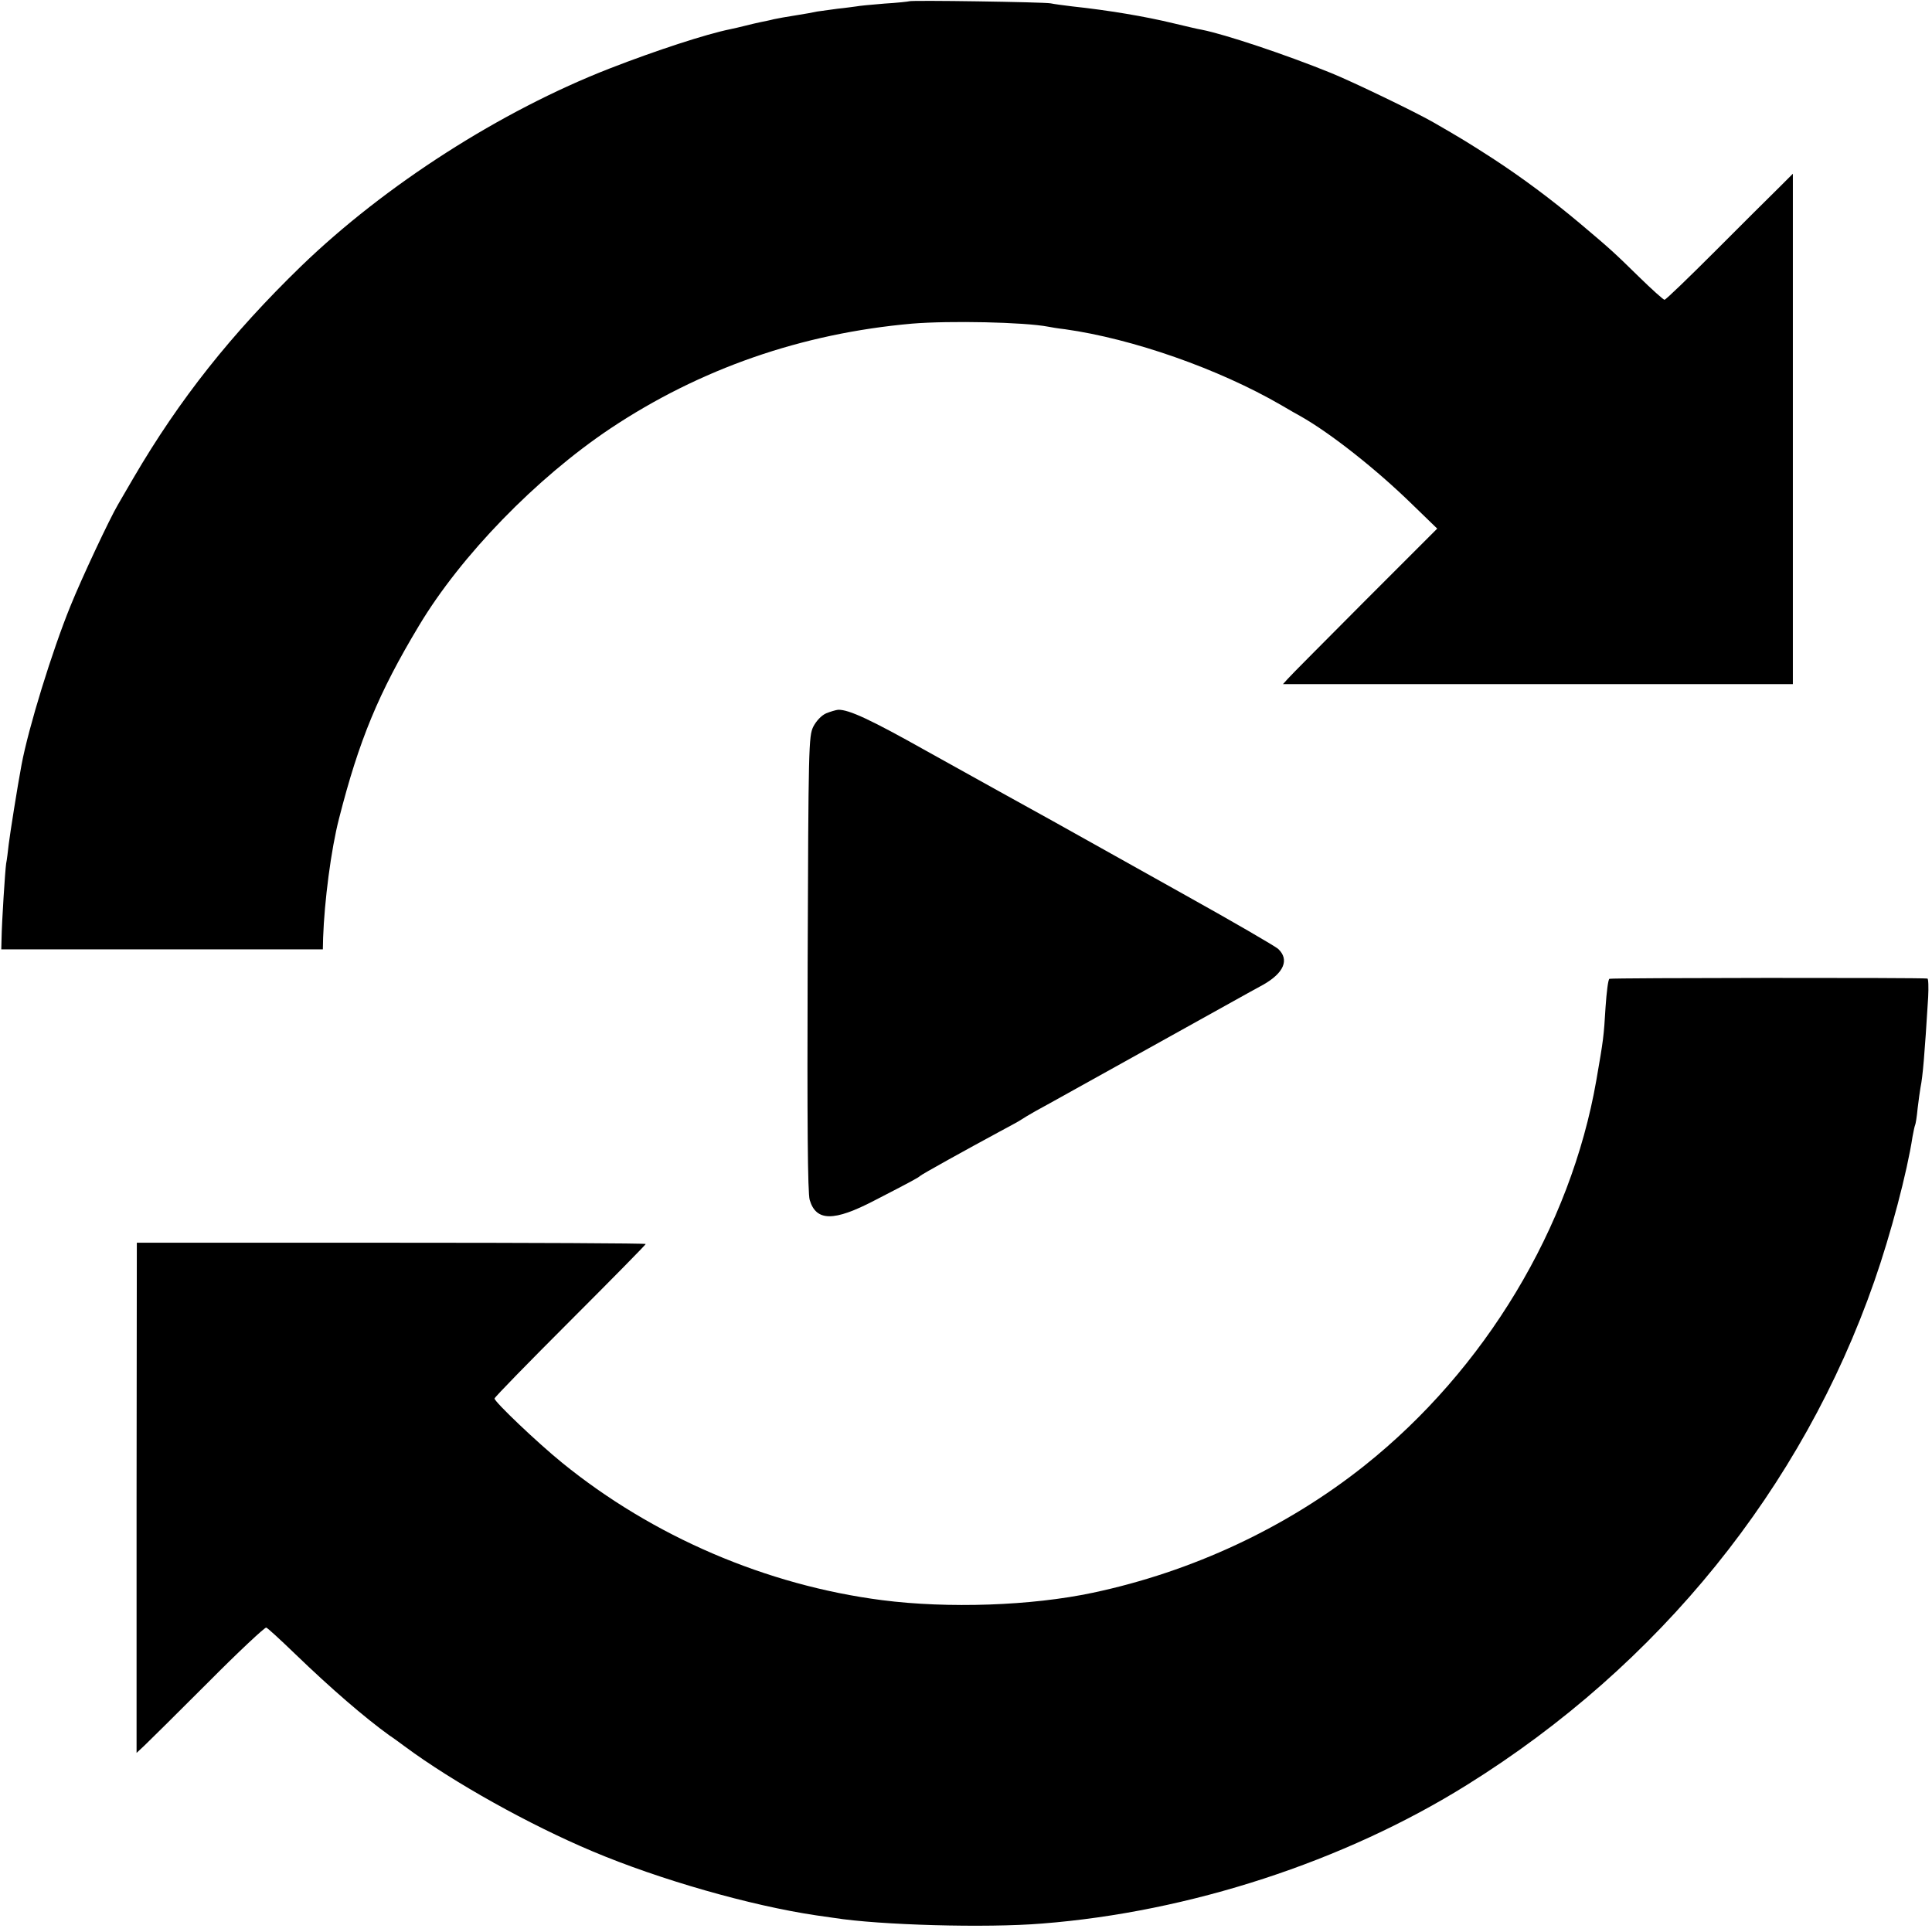
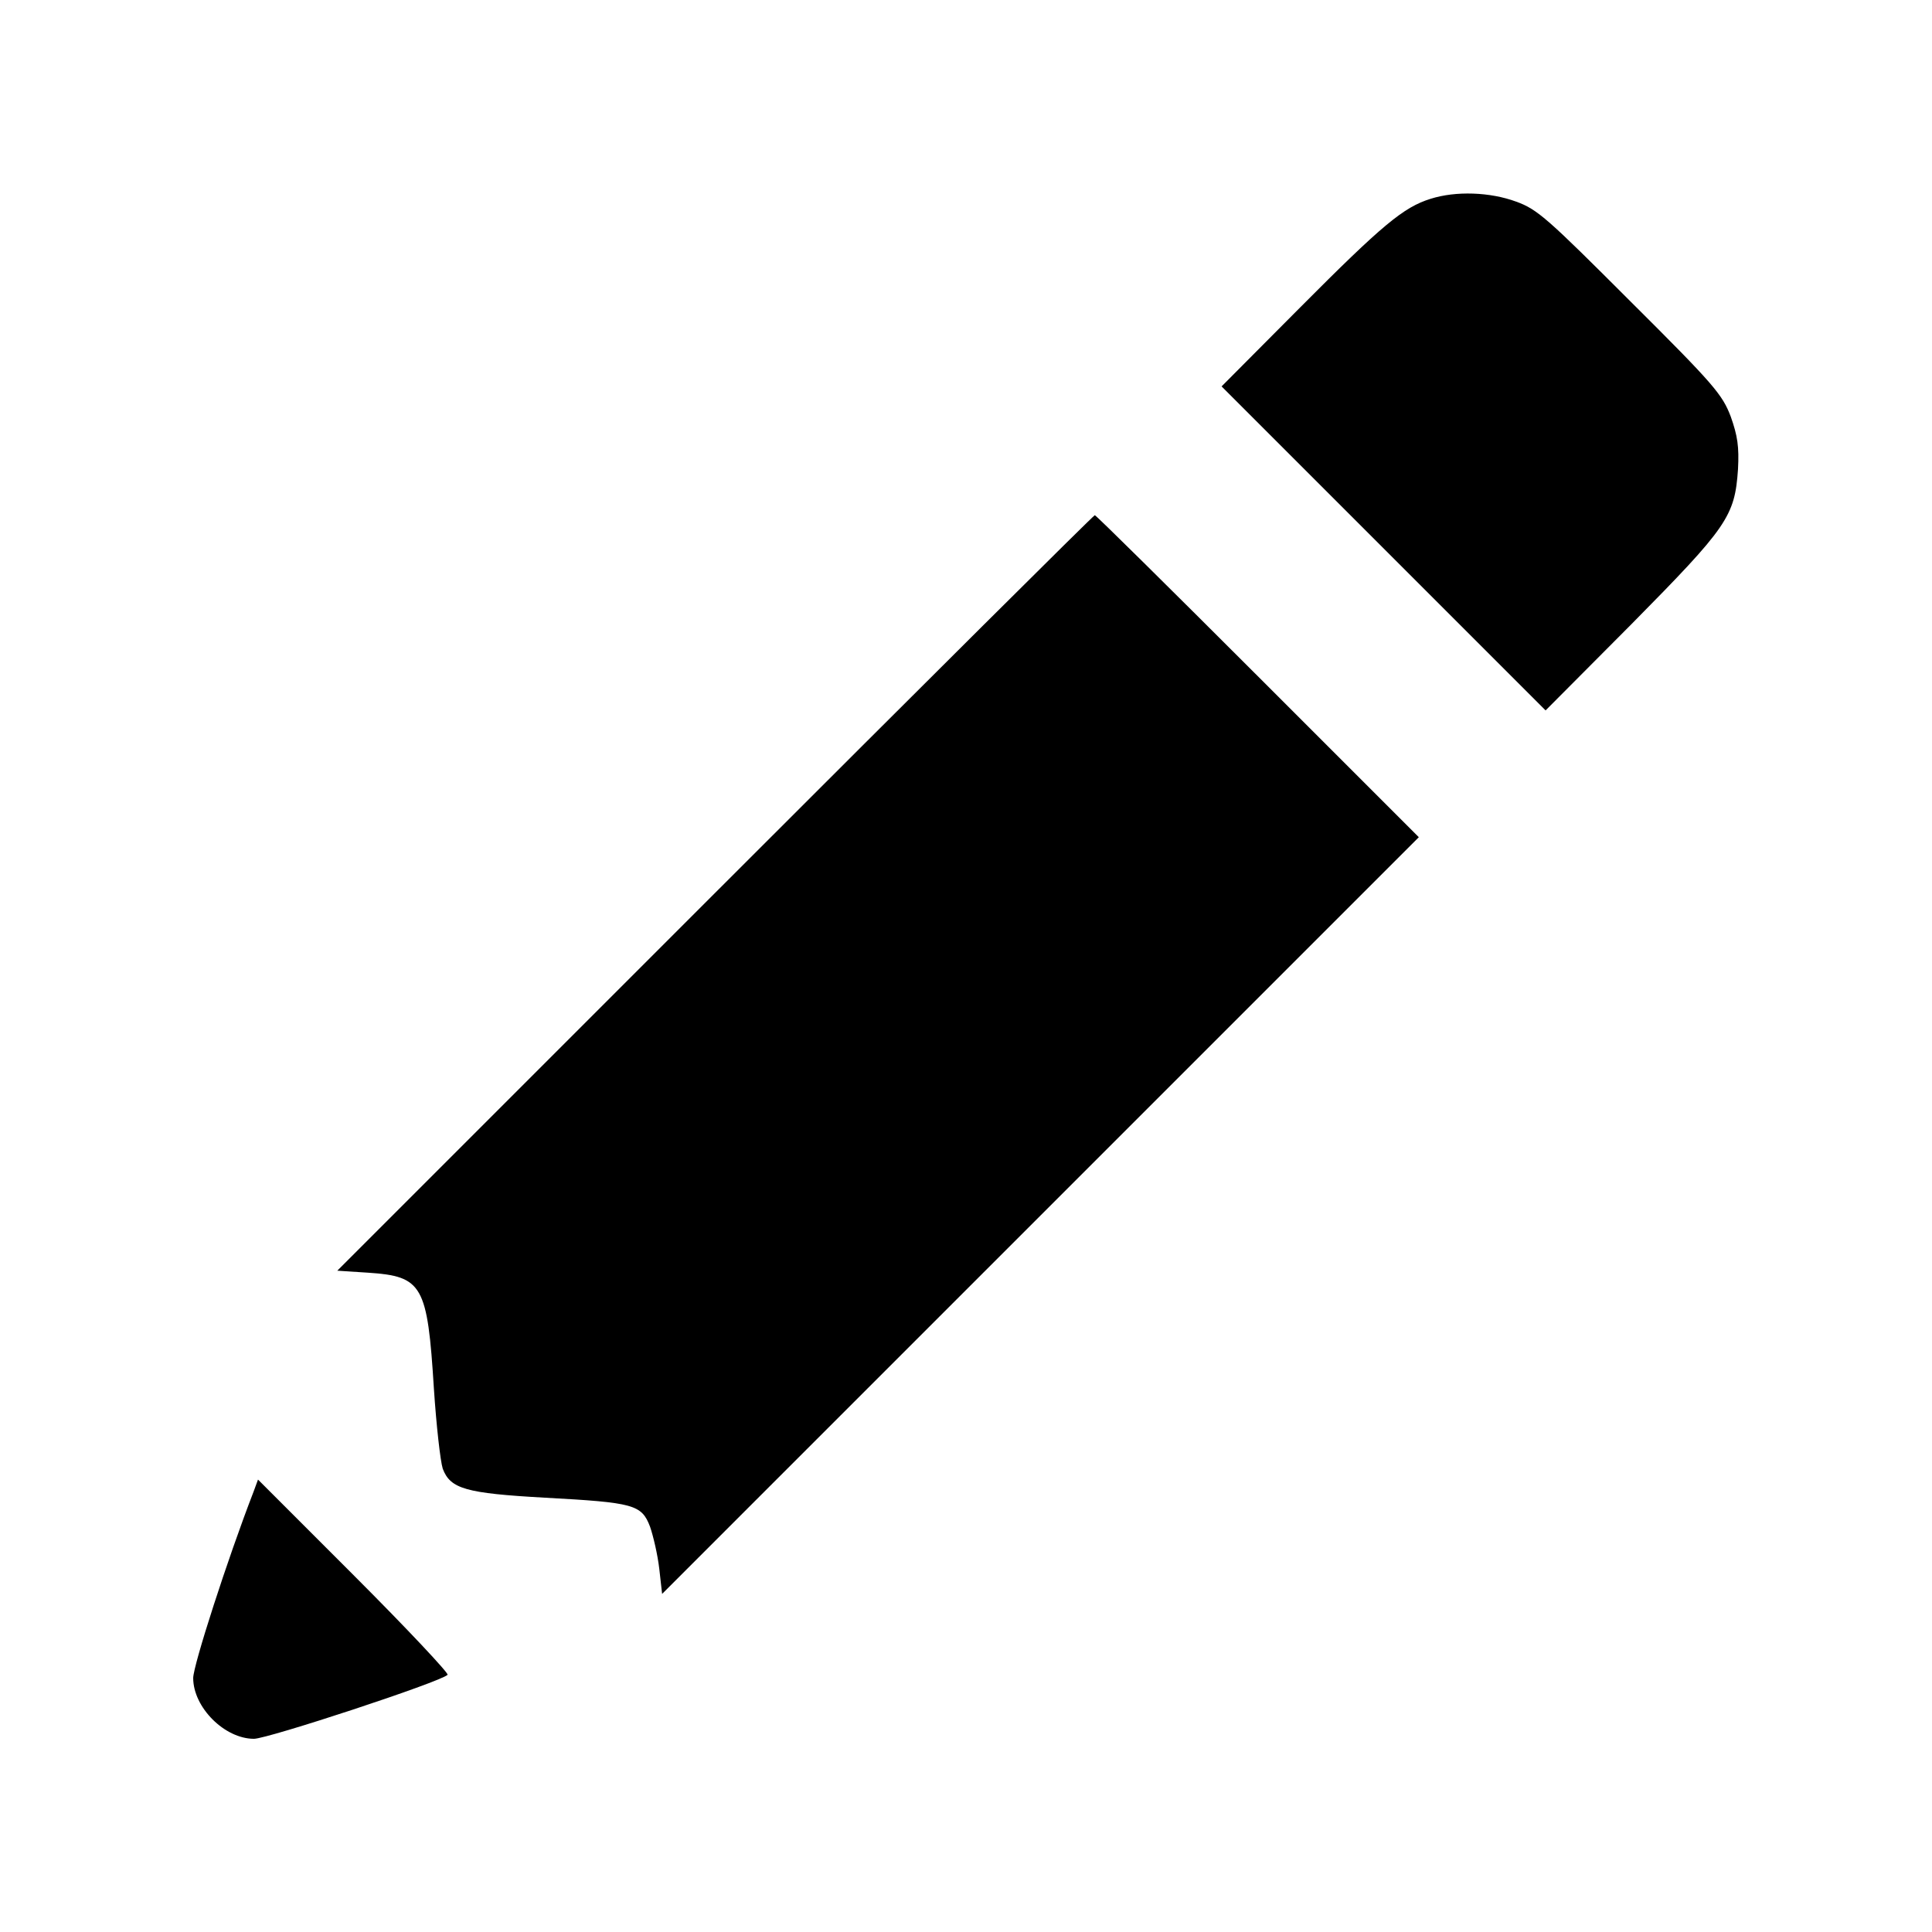
- <svg xmlns="http://www.w3.org/2000/svg" version="1.0" width="754pt" height="754pt" viewBox="0 0 754 754" preserveAspectRatio="xMidYMid meet">
-   <g transform="translate(0,754) scale(0.1,-0.1)" fill="#000000" stroke="none">
-     <path d="M3548 7535 c-2 -1 -45 -6 -96 -9 -51 -4 -101 -9 -110 -11 -9 -1 -42 -6 -73 -9 -31 -4 -67 -9 -80 -11 -13 -3 -51 -10 -84 -15 -33 -5 -71 -12 -85 -15 -14 -4 -36 -8 -50 -11 -14 -3 -41 -9 -60 -14 -19 -5 -46 -11 -60 -14 -94 -19 -290 -83 -470 -153 -426 -166 -877 -455 -1205 -772 -271 -263 -474 -518 -654 -826 -29 -49 -56 -97 -61 -105 -32 -54 -141 -286 -185 -395 -71 -174 -164 -475 -191 -620 -16 -85 -45 -269 -50 -310 -3 -27 -7 -61 -10 -75 -4 -27 -17 -228 -18 -295 l-1 -40 628 0 627 0 1 45 c5 143 31 345 62 465 78 306 154 490 312 753 164 274 458 576 746 769 351 234 748 372 1179 410 146 12 437 6 531 -12 9 -2 39 -7 66 -10 263 -37 598 -154 843 -296 30 -18 64 -37 75 -43 117 -66 297 -208 437 -345 l97 -94 -282 -282 c-155 -156 -291 -292 -301 -304 l-19 -21 995 0 995 0 0 996 0 996 -54 -54 c-30 -29 -141 -140 -246 -245 -106 -106 -196 -193 -201 -193 -4 0 -49 40 -100 90 -98 96 -110 107 -231 209 -111 93 -222 176 -340 253 -90 58 -122 78 -230 140 -67 39 -316 159 -400 193 -177 72 -414 151 -505 169 -14 2 -63 14 -110 25 -111 27 -255 51 -395 66 -33 4 -71 9 -85 12 -26 5 -547 13 -552 8z" />
-     <path d="M3224 4756 c-18 -8 -38 -29 -50 -52 -18 -37 -19 -75 -22 -924 -2 -622 0 -896 8 -923 25 -84 94 -85 253 -2 140 72 171 89 177 95 5 6 184 105 310 173 41 22 80 43 85 47 6 4 30 19 55 33 25 13 225 125 445 247 220 122 420 234 445 247 81 46 103 98 58 140 -13 11 -176 106 -363 210 -187 105 -419 234 -515 288 -96 53 -193 107 -215 119 -22 12 -148 82 -279 155 -219 123 -303 162 -345 161 -9 -1 -30 -7 -47 -14z" />
-     <path d="M6281 3720 c-5 -3 -11 -52 -15 -110 -7 -116 -8 -125 -36 -286 -100 -574 -435 -1130 -905 -1504 -304 -242 -673 -414 -1060 -496 -240 -51 -565 -62 -822 -29 -451 58 -895 248 -1250 537 -96 78 -263 237 -263 250 0 5 133 141 295 303 162 162 295 297 295 300 0 3 -447 5 -993 5 l-993 0 -1 -995 0 -996 30 28 c16 15 128 126 248 246 120 121 223 217 228 215 5 -1 56 -48 113 -103 141 -136 271 -248 368 -318 14 -9 41 -29 60 -43 189 -140 487 -306 732 -409 263 -111 617 -212 873 -250 22 -3 54 -8 70 -10 176 -28 593 -40 812 -22 575 45 1179 242 1658 541 750 467 1309 1159 1590 1966 64 183 128 426 149 564 4 21 8 41 10 45 2 3 7 33 10 66 4 33 9 69 11 80 9 44 16 125 30 353 2 39 1 73 -3 73 -23 4 -1235 3 -1241 -1z" />
+ <svg xmlns="http://www.w3.org/2000/svg" version="1.0" width="480pt" height="480pt" viewBox="0 0 480 480" preserveAspectRatio="xMidYMid meet">
+   <g transform="translate(0,480) scale(0.1,-0.1)" fill="#000000" stroke="none">
+     <path d="M3554 4306 c-67 -21 -119 -64 -324 -270 l-195 -196 403 -403 402 -402 214 215 c238 241 256 267 264 384 3 56 -1 83 -18 131 -21 55 -41 79 -249 286 -205 205 -231 229 -284 248 -65 24 -150 27 -213 7z" />
+     <path d="M1776 2581 l-938 -938 77 -5 c135 -9 147 -31 163 -288 6 -91 16 -180 22 -199 19 -50 57 -61 254 -72 221 -12 240 -17 261 -72 8 -23 19 -70 23 -105 l7 -62 940 940 940 940 -400 400 c-220 220 -402 400 -405 400 -3 0 -427 -422 -944 -939z" />
+     <path d="M630 1094 c-65 -168 -150 -432 -150 -463 0 -73 78 -151 151 -151 34 0 463 141 481 159 4 3 -100 114 -232 246 l-239 239 -11 -30z" />
  </g>
</svg>
